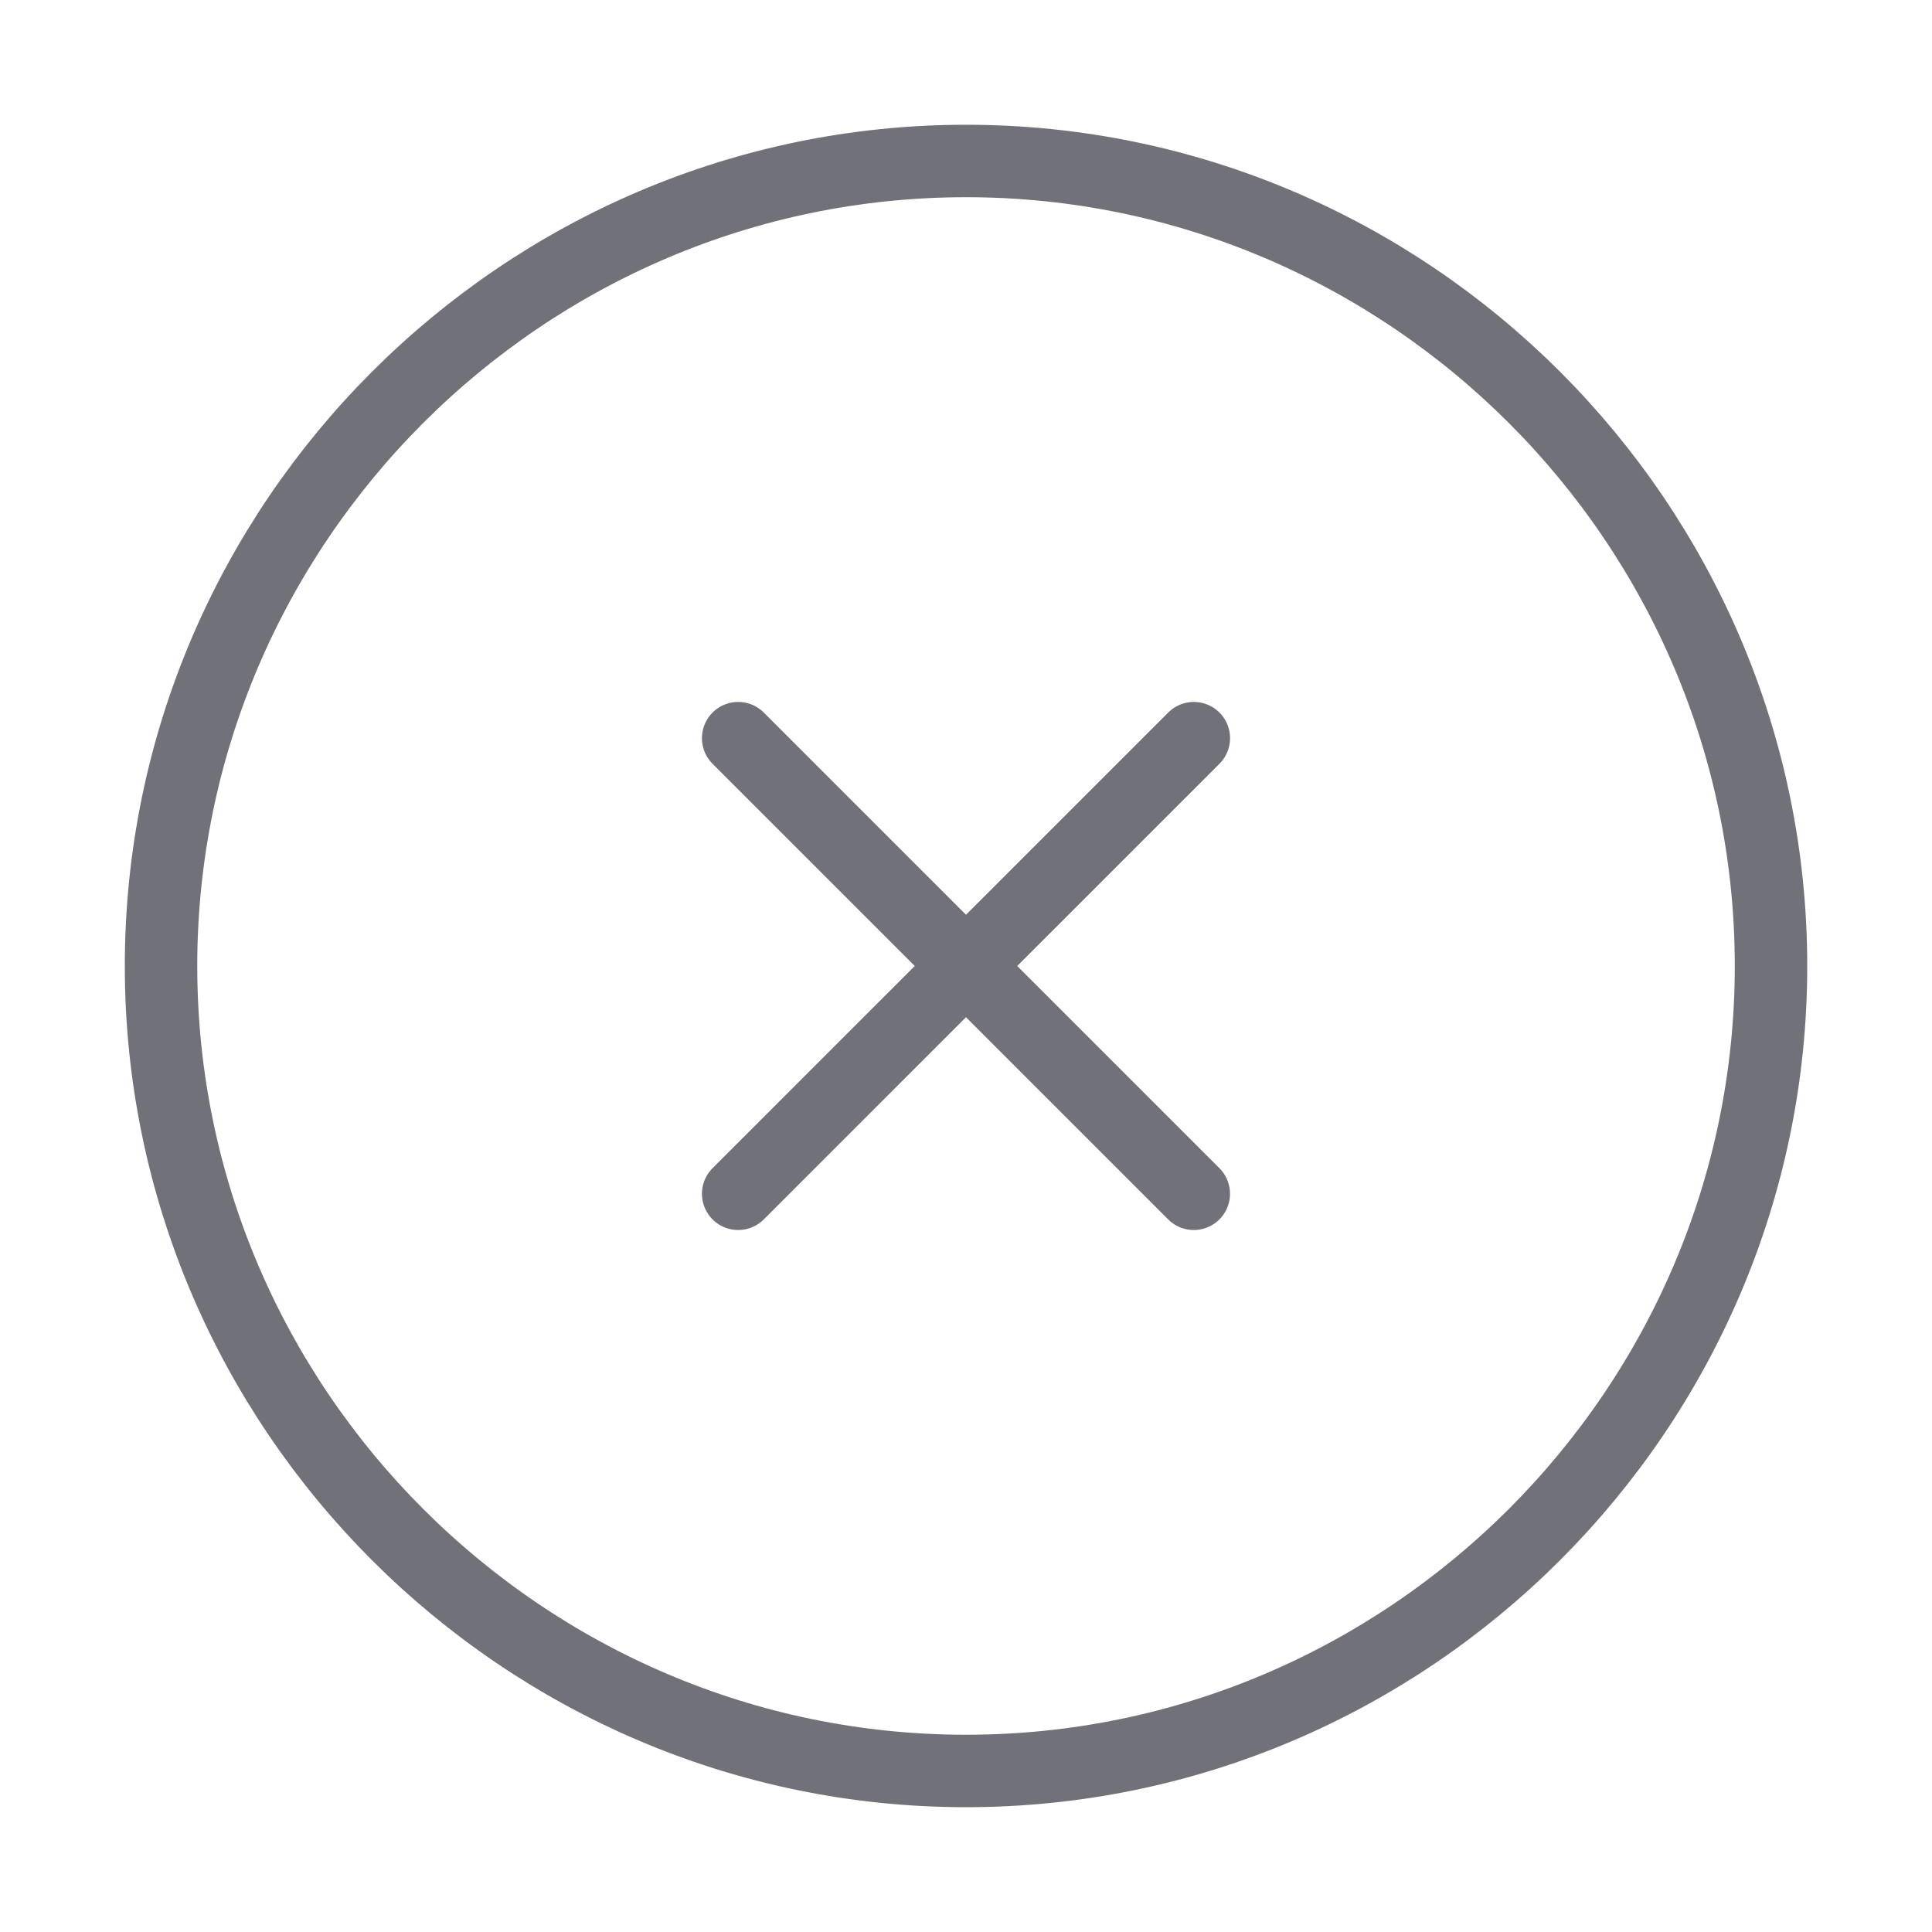
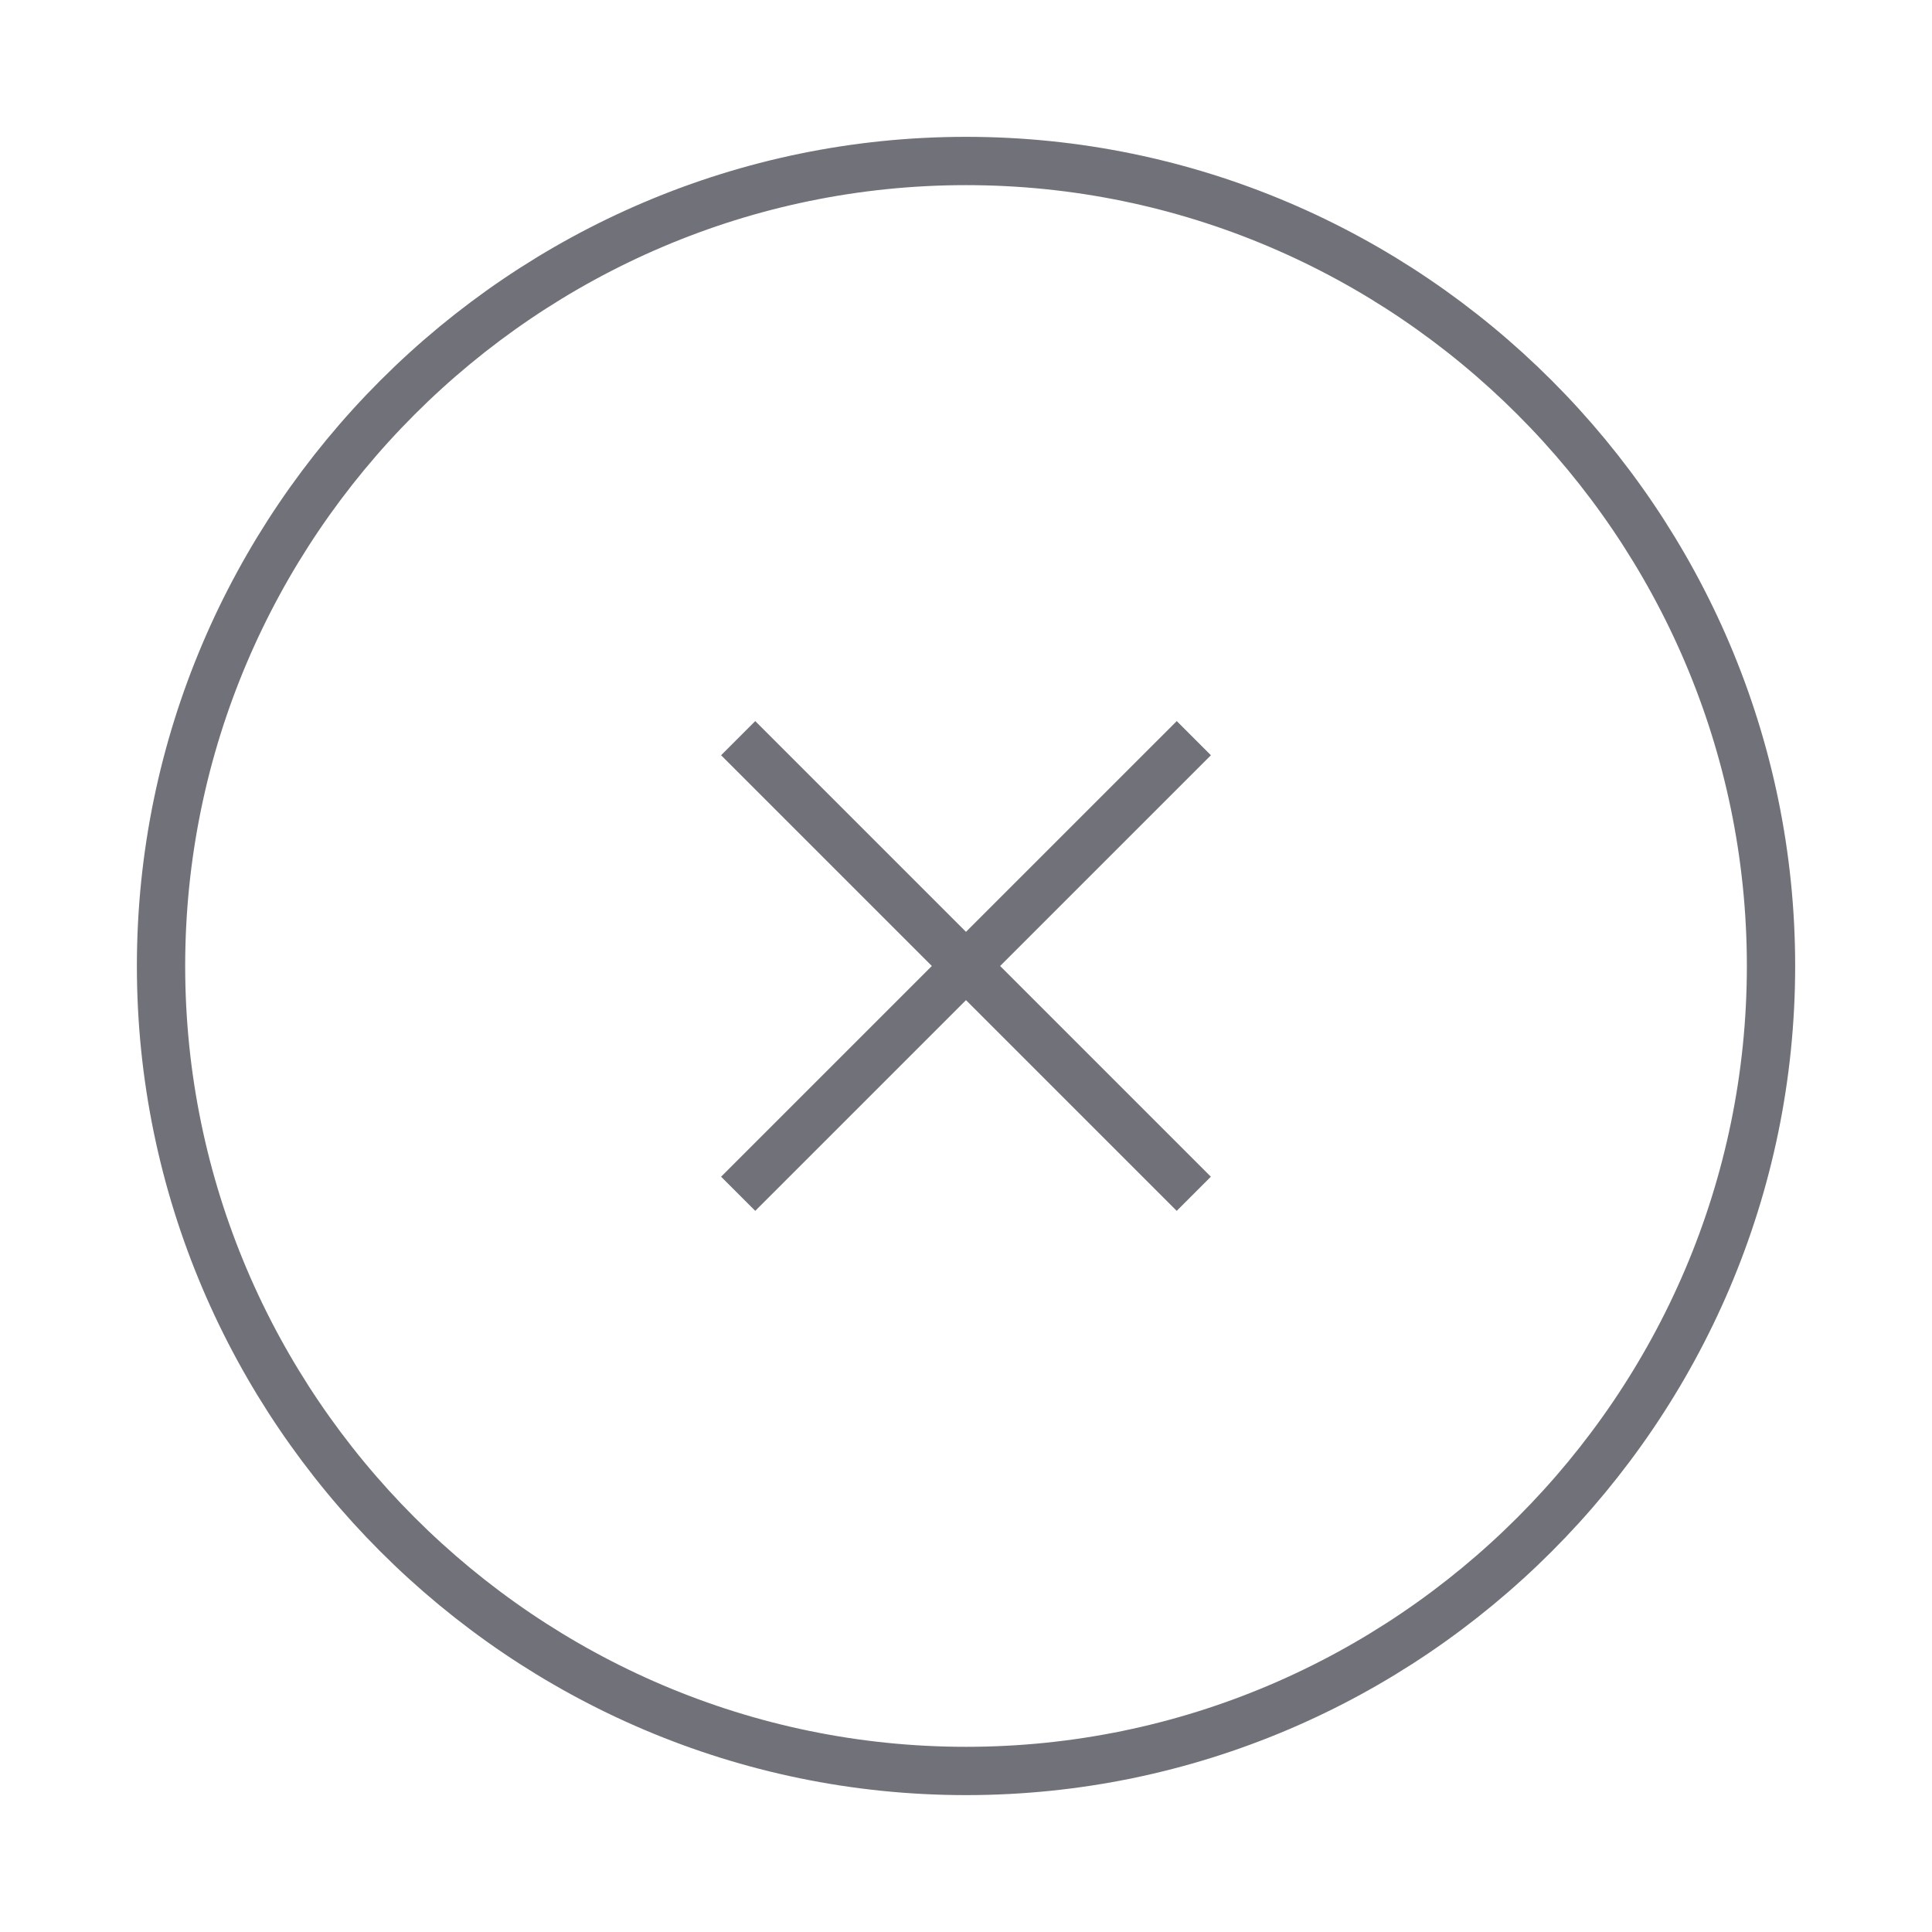
<svg xmlns="http://www.w3.org/2000/svg" width="40" height="40" fill="none">
-   <path d="M20 36.666c9.167 0 16.667-7.5 16.667-16.666 0-9.167-7.5-16.667-16.666-16.667-9.167 0-16.667 7.5-16.667 16.667 0 9.166 7.5 16.666 16.667 16.666Zm-4.717-11.95 9.434-9.433m-.001 9.433-9.433-9.433" stroke="#71717A" stroke-width="1.5" stroke-linecap="round" stroke-linejoin="round" />
+   <path d="M20 36.666c9.167 0 16.667-7.5 16.667-16.666 0-9.167-7.5-16.667-16.666-16.667-9.167 0-16.667 7.5-16.667 16.667 0 9.166 7.5 16.666 16.667 16.666Zm-4.717-11.95 9.434-9.433m-.001 9.433-9.433-9.433" stroke="#71717A" strokeWidth="1.5" strokeLinecap="round" strokeLinejoin="round" />
</svg>
